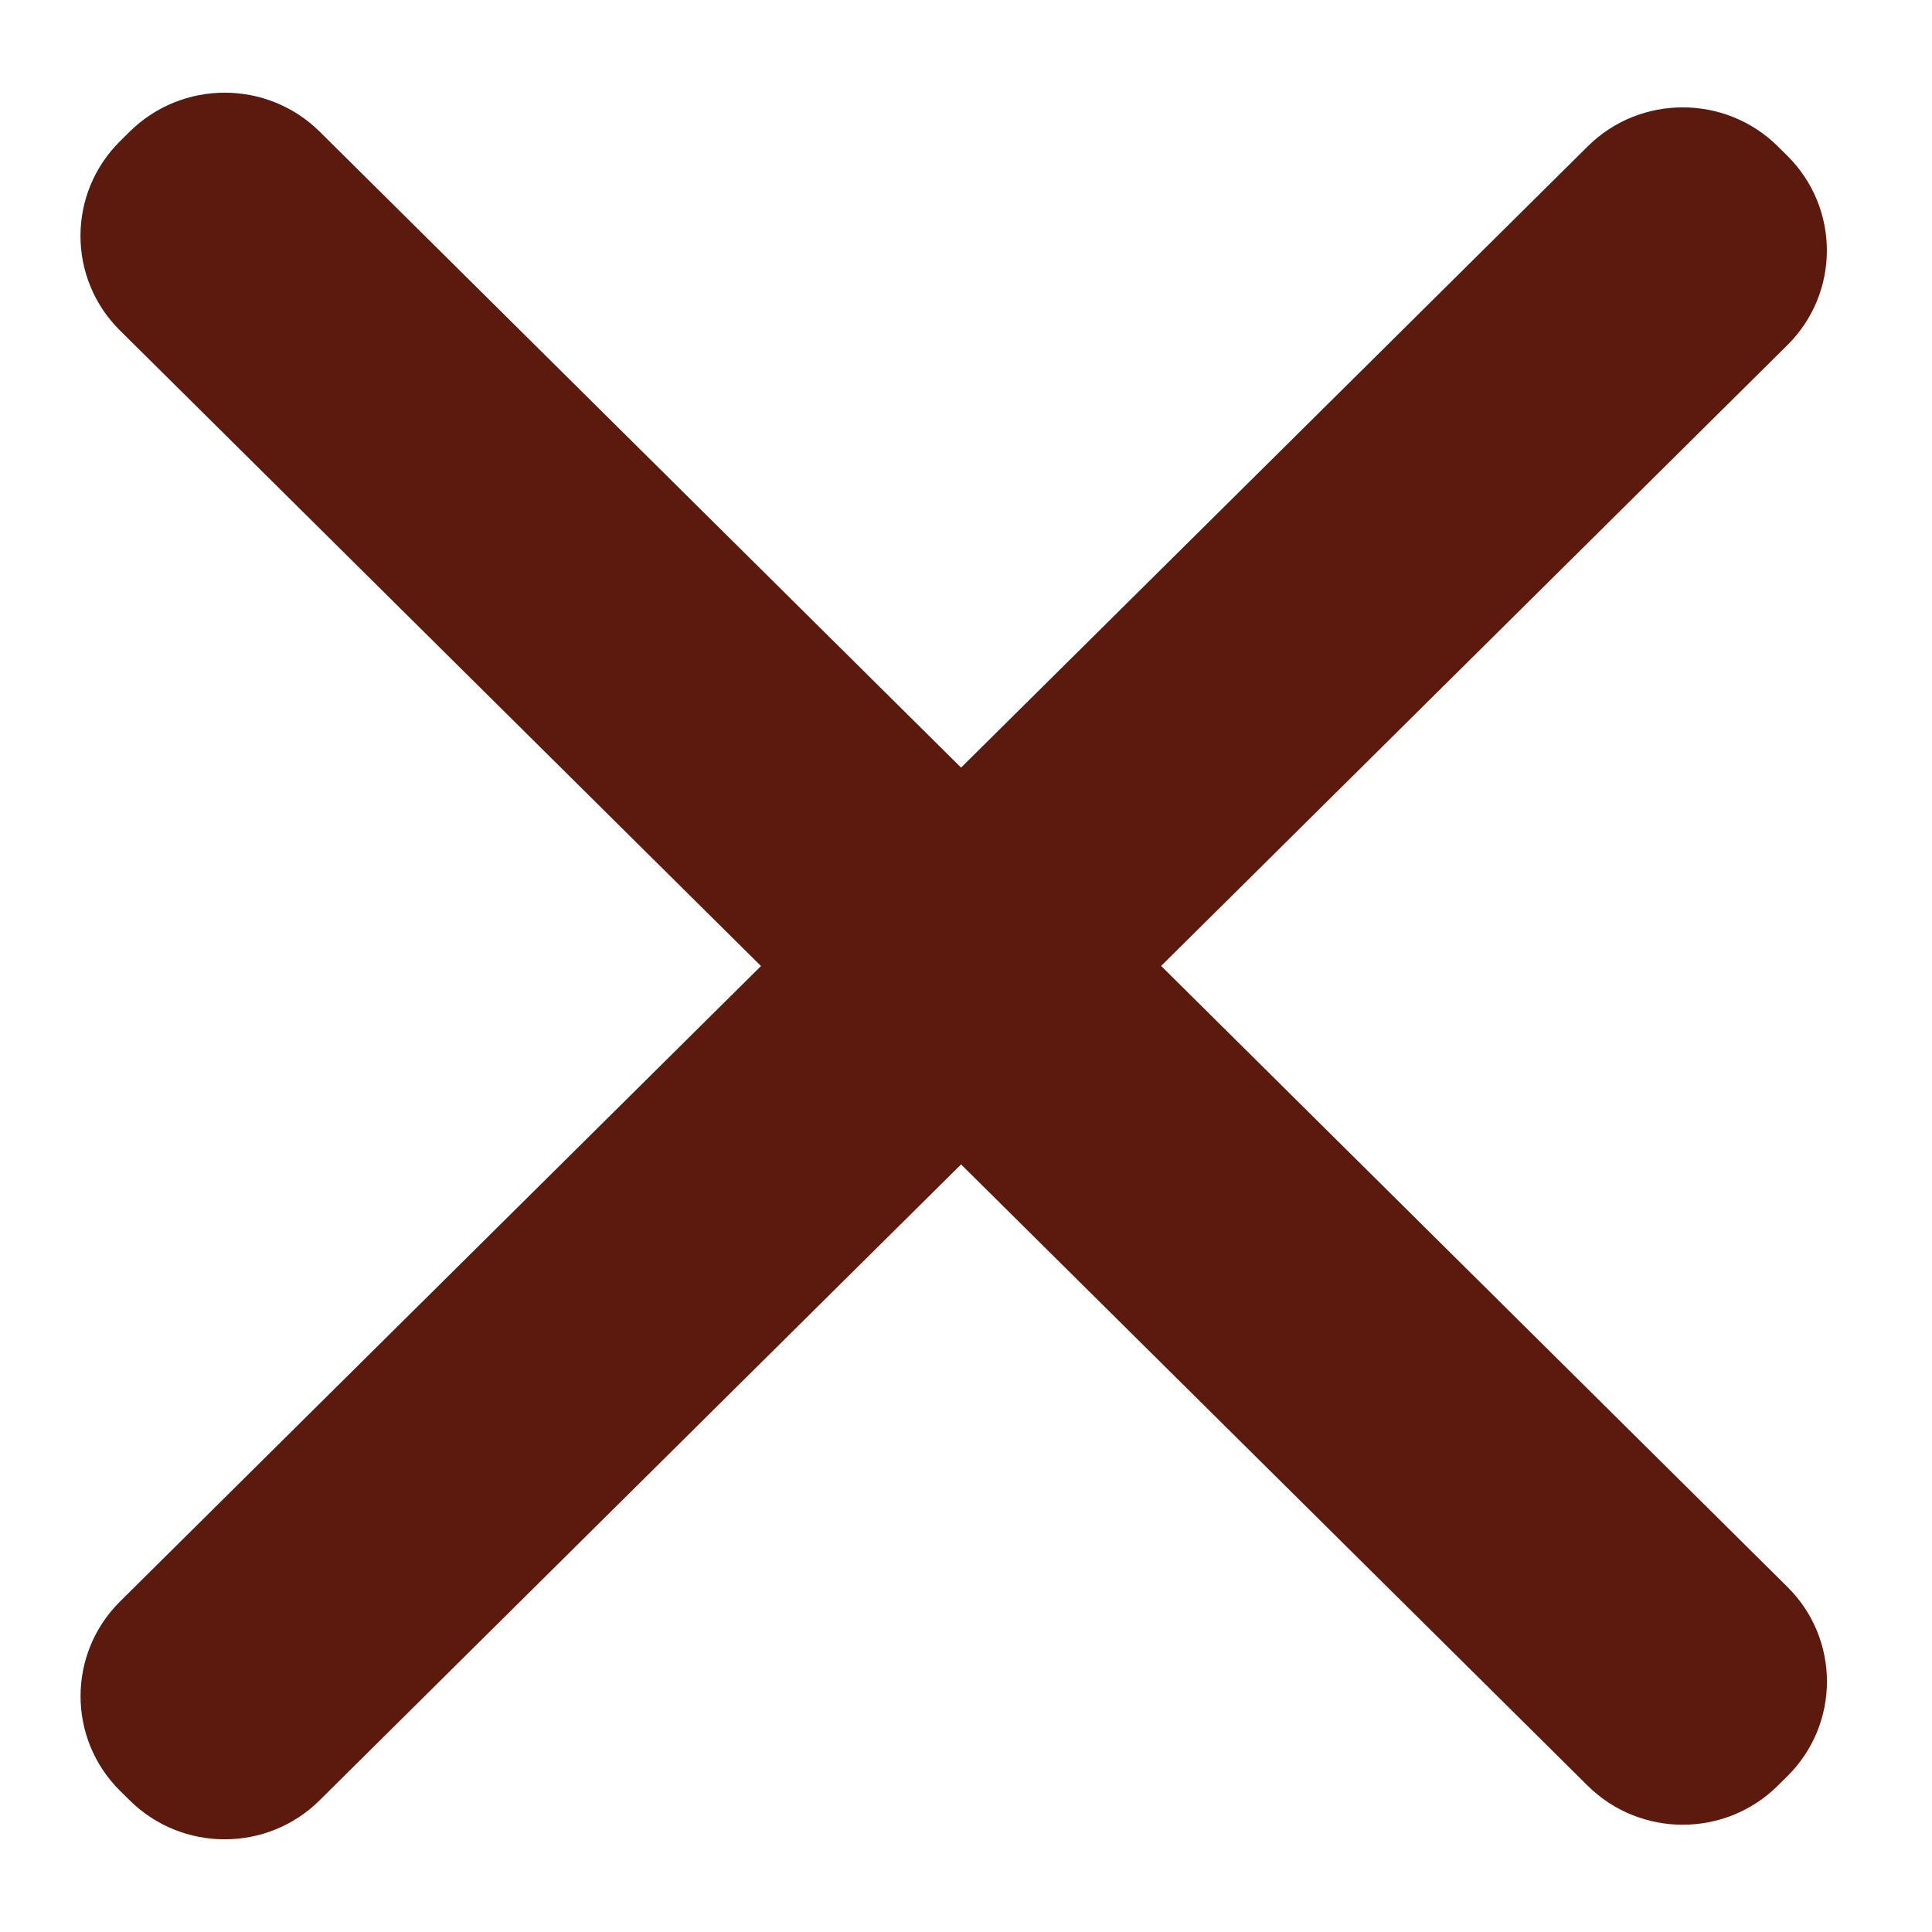
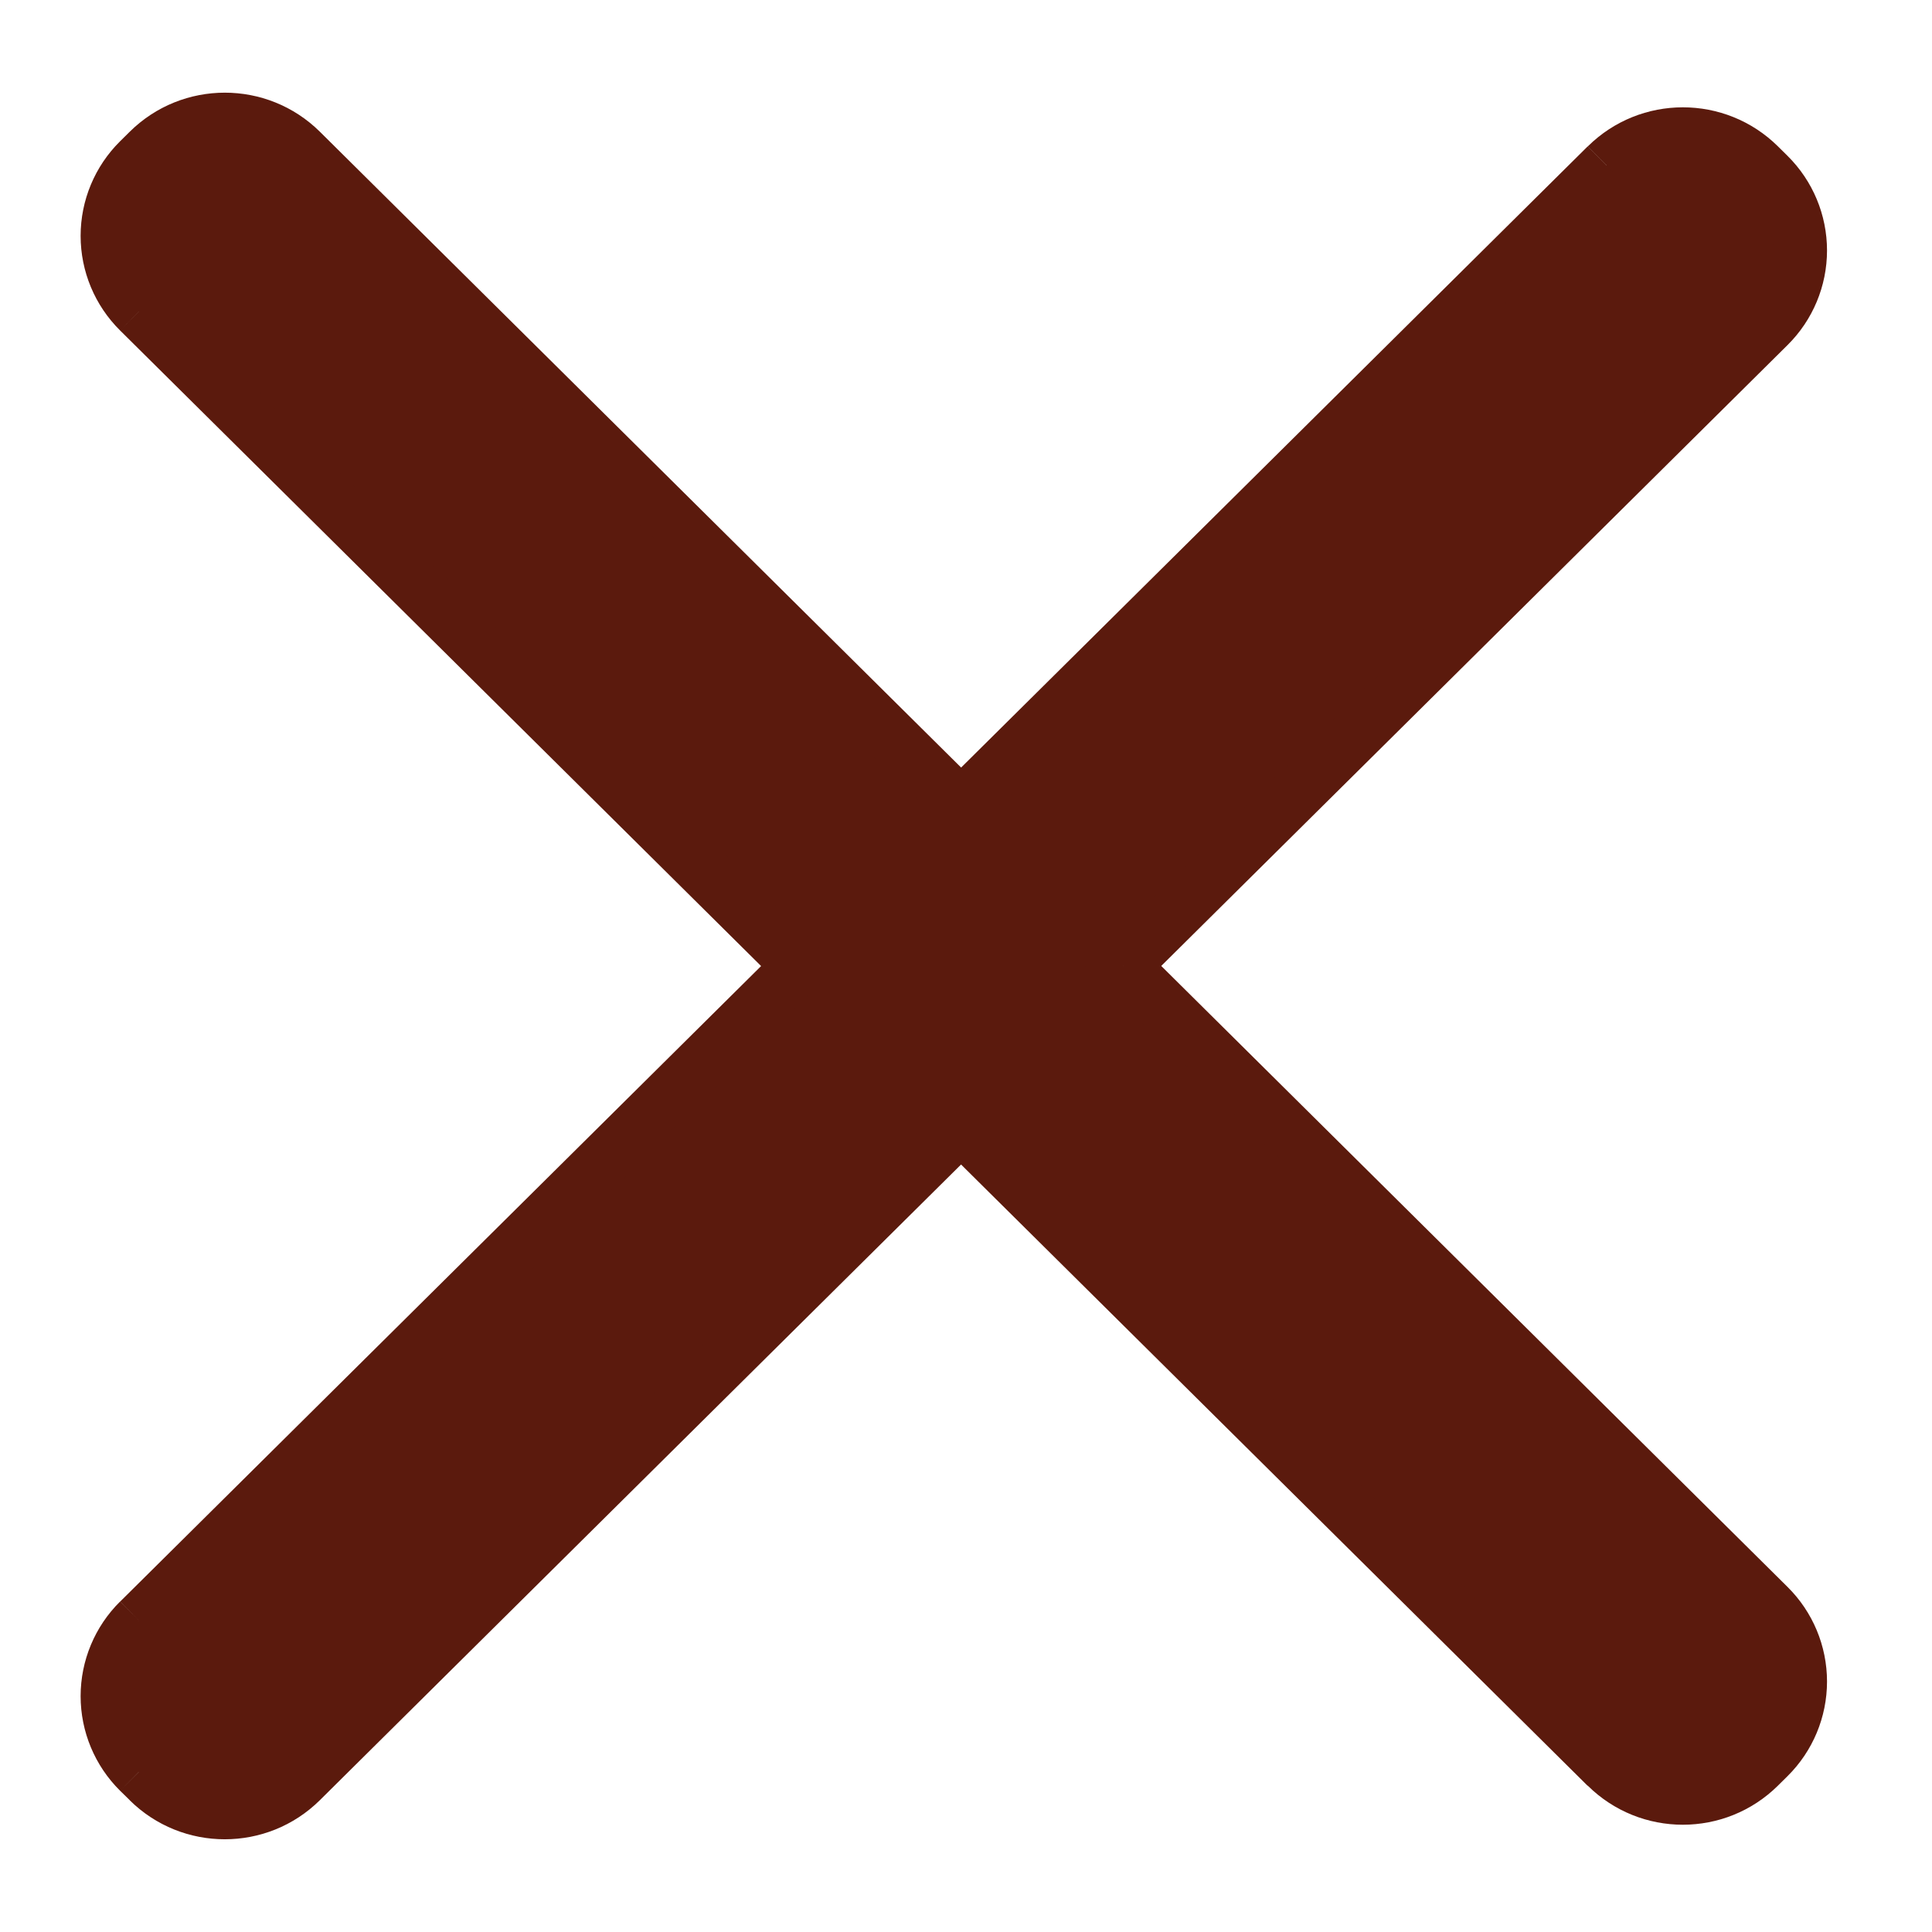
- <svg xmlns="http://www.w3.org/2000/svg" width="18" height="18" viewBox="0 0 18 18" fill="none">
-   <path fill-rule="evenodd" clip-rule="evenodd" d="M2.803 1.405C2.411 1.016 1.775 1.016 1.383 1.405L1.294 1.494C0.902 1.882 0.902 2.513 1.294 2.902L7.445 9L1.294 15.099C0.902 15.488 0.902 16.118 1.294 16.507L1.383 16.595C1.775 16.984 2.411 16.984 2.803 16.595L8.954 10.496L14.967 16.459C15.36 16.848 15.995 16.848 16.388 16.459L16.477 16.37C16.869 15.982 16.869 15.351 16.477 14.962L10.463 9L16.477 3.038C16.869 2.649 16.869 2.018 16.477 1.63L16.388 1.542C15.996 1.153 15.36 1.153 14.968 1.542L8.954 7.504L2.803 1.405Z" fill="#5B1A0D" />
-   <path d="M1.383 1.405L1.559 1.583L1.383 1.405ZM2.803 1.405L2.98 1.228V1.228L2.803 1.405ZM1.294 1.494L1.47 1.671L1.294 1.494ZM1.294 2.902L1.118 3.079H1.118L1.294 2.902ZM7.445 9L7.621 9.178L7.8 9L7.621 8.823L7.445 9ZM1.294 15.099L1.47 15.276L1.294 15.099ZM1.294 16.507L1.118 16.684H1.118L1.294 16.507ZM1.383 16.595L1.559 16.417H1.559L1.383 16.595ZM2.803 16.595L2.979 16.772H2.979L2.803 16.595ZM8.954 10.496L9.13 10.319L8.954 10.144L8.778 10.319L8.954 10.496ZM14.967 16.459L14.791 16.636L14.967 16.459ZM16.388 16.459L16.564 16.636L16.388 16.459ZM16.477 16.37L16.301 16.193L16.477 16.37ZM16.477 14.962L16.653 14.785L16.477 14.962ZM10.463 9L10.287 8.822L10.108 9L10.287 9.177L10.463 9ZM16.477 3.038L16.653 3.215V3.215L16.477 3.038ZM16.477 1.63L16.301 1.807V1.807L16.477 1.63ZM16.388 1.542L16.564 1.364V1.364L16.388 1.542ZM14.968 1.542L15.144 1.719V1.719L14.968 1.542ZM8.954 7.504L8.778 7.681L8.954 7.856L9.13 7.681L8.954 7.504ZM1.559 1.583C1.854 1.291 2.333 1.291 2.627 1.583L2.98 1.228C2.49 0.742 1.697 0.742 1.207 1.228L1.559 1.583ZM1.47 1.671L1.559 1.583L1.207 1.228L1.118 1.316L1.47 1.671ZM1.47 2.724C1.177 2.433 1.177 1.962 1.47 1.671L1.118 1.316C0.627 1.803 0.627 2.593 1.118 3.079L1.47 2.724ZM7.621 8.823L1.47 2.724L1.118 3.079L7.269 9.178L7.621 8.823ZM1.47 15.276L7.621 9.178L7.269 8.823L1.118 14.921L1.47 15.276ZM1.47 16.329C1.177 16.038 1.177 15.567 1.47 15.276L1.118 14.921C0.628 15.408 0.628 16.198 1.118 16.684L1.47 16.329ZM1.559 16.417L1.47 16.329L1.118 16.684L1.207 16.772L1.559 16.417ZM2.627 16.417C2.333 16.709 1.854 16.709 1.559 16.417L1.207 16.772C1.697 17.258 2.49 17.258 2.979 16.772L2.627 16.417ZM8.778 10.319L2.627 16.417L2.979 16.772L9.13 10.674L8.778 10.319ZM15.143 16.281L9.13 10.319L8.778 10.674L14.791 16.636L15.143 16.281ZM16.212 16.281C15.917 16.573 15.438 16.573 15.143 16.281L14.791 16.636C15.281 17.122 16.074 17.122 16.564 16.636L16.212 16.281ZM16.301 16.193L16.212 16.281L16.564 16.636L16.653 16.548L16.301 16.193ZM16.301 15.14C16.594 15.431 16.594 15.902 16.301 16.193L16.653 16.548C17.144 16.061 17.144 15.271 16.653 14.785L16.301 15.14ZM10.287 9.177L16.301 15.14L16.653 14.785L10.639 8.822L10.287 9.177ZM16.301 2.86L10.287 8.822L10.639 9.177L16.653 3.215L16.301 2.86ZM16.301 1.807C16.594 2.098 16.594 2.569 16.301 2.86L16.653 3.215C17.143 2.729 17.143 1.939 16.653 1.452L16.301 1.807ZM16.212 1.719L16.301 1.807L16.653 1.452L16.564 1.364L16.212 1.719ZM15.144 1.719C15.438 1.427 15.917 1.427 16.212 1.719L16.564 1.364C16.074 0.879 15.281 0.879 14.792 1.364L15.144 1.719ZM9.13 7.681L15.144 1.719L14.792 1.364L8.778 7.326L9.13 7.681ZM2.627 1.583L8.778 7.681L9.13 7.326L2.98 1.228L2.627 1.583Z" fill="#5B1A0D" />
+ <svg xmlns="http://www.w3.org/2000/svg" width="18" height="18" fill="none">
+   <path fill-rule="evenodd" clip-rule="evenodd" d="M2.803 1.405a1.01 1.01 0 0 0-1.42 0l-.089.089a.99.99 0 0 0 0 1.408L7.445 9 1.295 15.1a.99.99 0 0 0 0 1.408l.088.088a1.01 1.01 0 0 0 1.42 0l6.151-6.098 6.013 5.962a1.01 1.01 0 0 0 1.42 0l.09-.089a.99.99 0 0 0 0-1.408L10.463 9l6.014-5.962a.99.99 0 0 0 0-1.408l-.089-.088a1.01 1.01 0 0 0-1.42 0L8.954 7.504l-6.15-6.099z" fill="#5B1A0D" />
+   <path d="m1.383 1.405.176.178-.176-.178zm1.42 0 .177-.177-.177.177zm-1.509.089.176.177-.176-.177zm0 1.408-.176.177.176-.177zM7.445 9l.176.178.18-.178-.18-.177L7.445 9zM1.295 15.1l.175.177-.176-.177zm0 1.408-.177.177.176-.177zm.088.088.176-.178-.176.178zm1.42 0 .176.177-.176-.177zm6.151-6.098.176-.178-.176-.175-.176.175.176.177zm6.013 5.962-.176.177.176-.177zm1.42 0 .177.177-.176-.177zm.09-.089-.176-.177.176.177zm0-1.408.176-.177-.176.177zM10.463 9l-.176-.178-.179.178.18.177.175-.177zm6.014-5.962.176.177-.176-.177zm0-1.408-.176.177.176-.177zm-.089-.088.176-.178-.176.178zm-1.42 0 .176.177-.176-.177zM8.954 7.504l-.176.177.176.175.176-.175-.176-.177zM1.56 1.583a.76.76 0 0 1 1.068 0l.353-.355a1.26 1.26 0 0 0-1.773 0l.352.355zm-.089.088.09-.088-.353-.355-.089.088.352.355zm0 1.053a.74.74 0 0 1 0-1.053l-.352-.355a1.24 1.24 0 0 0 0 1.763l.352-.355zm6.151 6.099-6.15-6.099-.353.355L7.27 9.178l.352-.355zm-6.15 6.453 6.15-6.098-.352-.355-6.15 6.098.351.355zm0 1.053a.74.74 0 0 1 0-1.053l-.353-.355a1.24 1.24 0 0 0 0 1.763l.352-.355zm.088.088-.089-.088-.352.355.09.088.351-.355zm1.068 0a.76.76 0 0 1-1.068 0l-.352.355a1.26 1.26 0 0 0 1.772 0l-.352-.355zm6.15-6.098-6.15 6.098.352.355 6.151-6.098-.352-.355zm6.366 5.962L9.13 10.32l-.352.355 6.013 5.962.352-.355zm1.069 0a.76.76 0 0 1-1.069 0l-.352.355a1.26 1.26 0 0 0 1.773 0l-.352-.355zm.089-.088-.09.088.353.355.089-.088-.352-.355zm0-1.053a.74.74 0 0 1 0 1.053l.352.355a1.24 1.24 0 0 0 0-1.763l-.352.355zm-6.014-5.963 6.014 5.963.352-.355-6.014-5.963-.352.355zm6.014-6.317-6.014 5.962.352.355 6.014-5.962-.352-.355zm0-1.053a.74.74 0 0 1 0 1.053l.352.355a1.24 1.24 0 0 0 0-1.763l-.352.355zm-.09-.088.09.088.352-.355-.089-.088-.352.355zm-1.067 0a.76.76 0 0 1 1.068 0l.352-.355a1.26 1.26 0 0 0-1.772 0l.352.355zM9.13 7.681l6.014-5.962-.352-.355-6.014 5.962.352.355zM2.627 1.583 8.778 7.68l.352-.355-6.15-6.098-.353.355z" fill="#5B1A0D" />
</svg>
